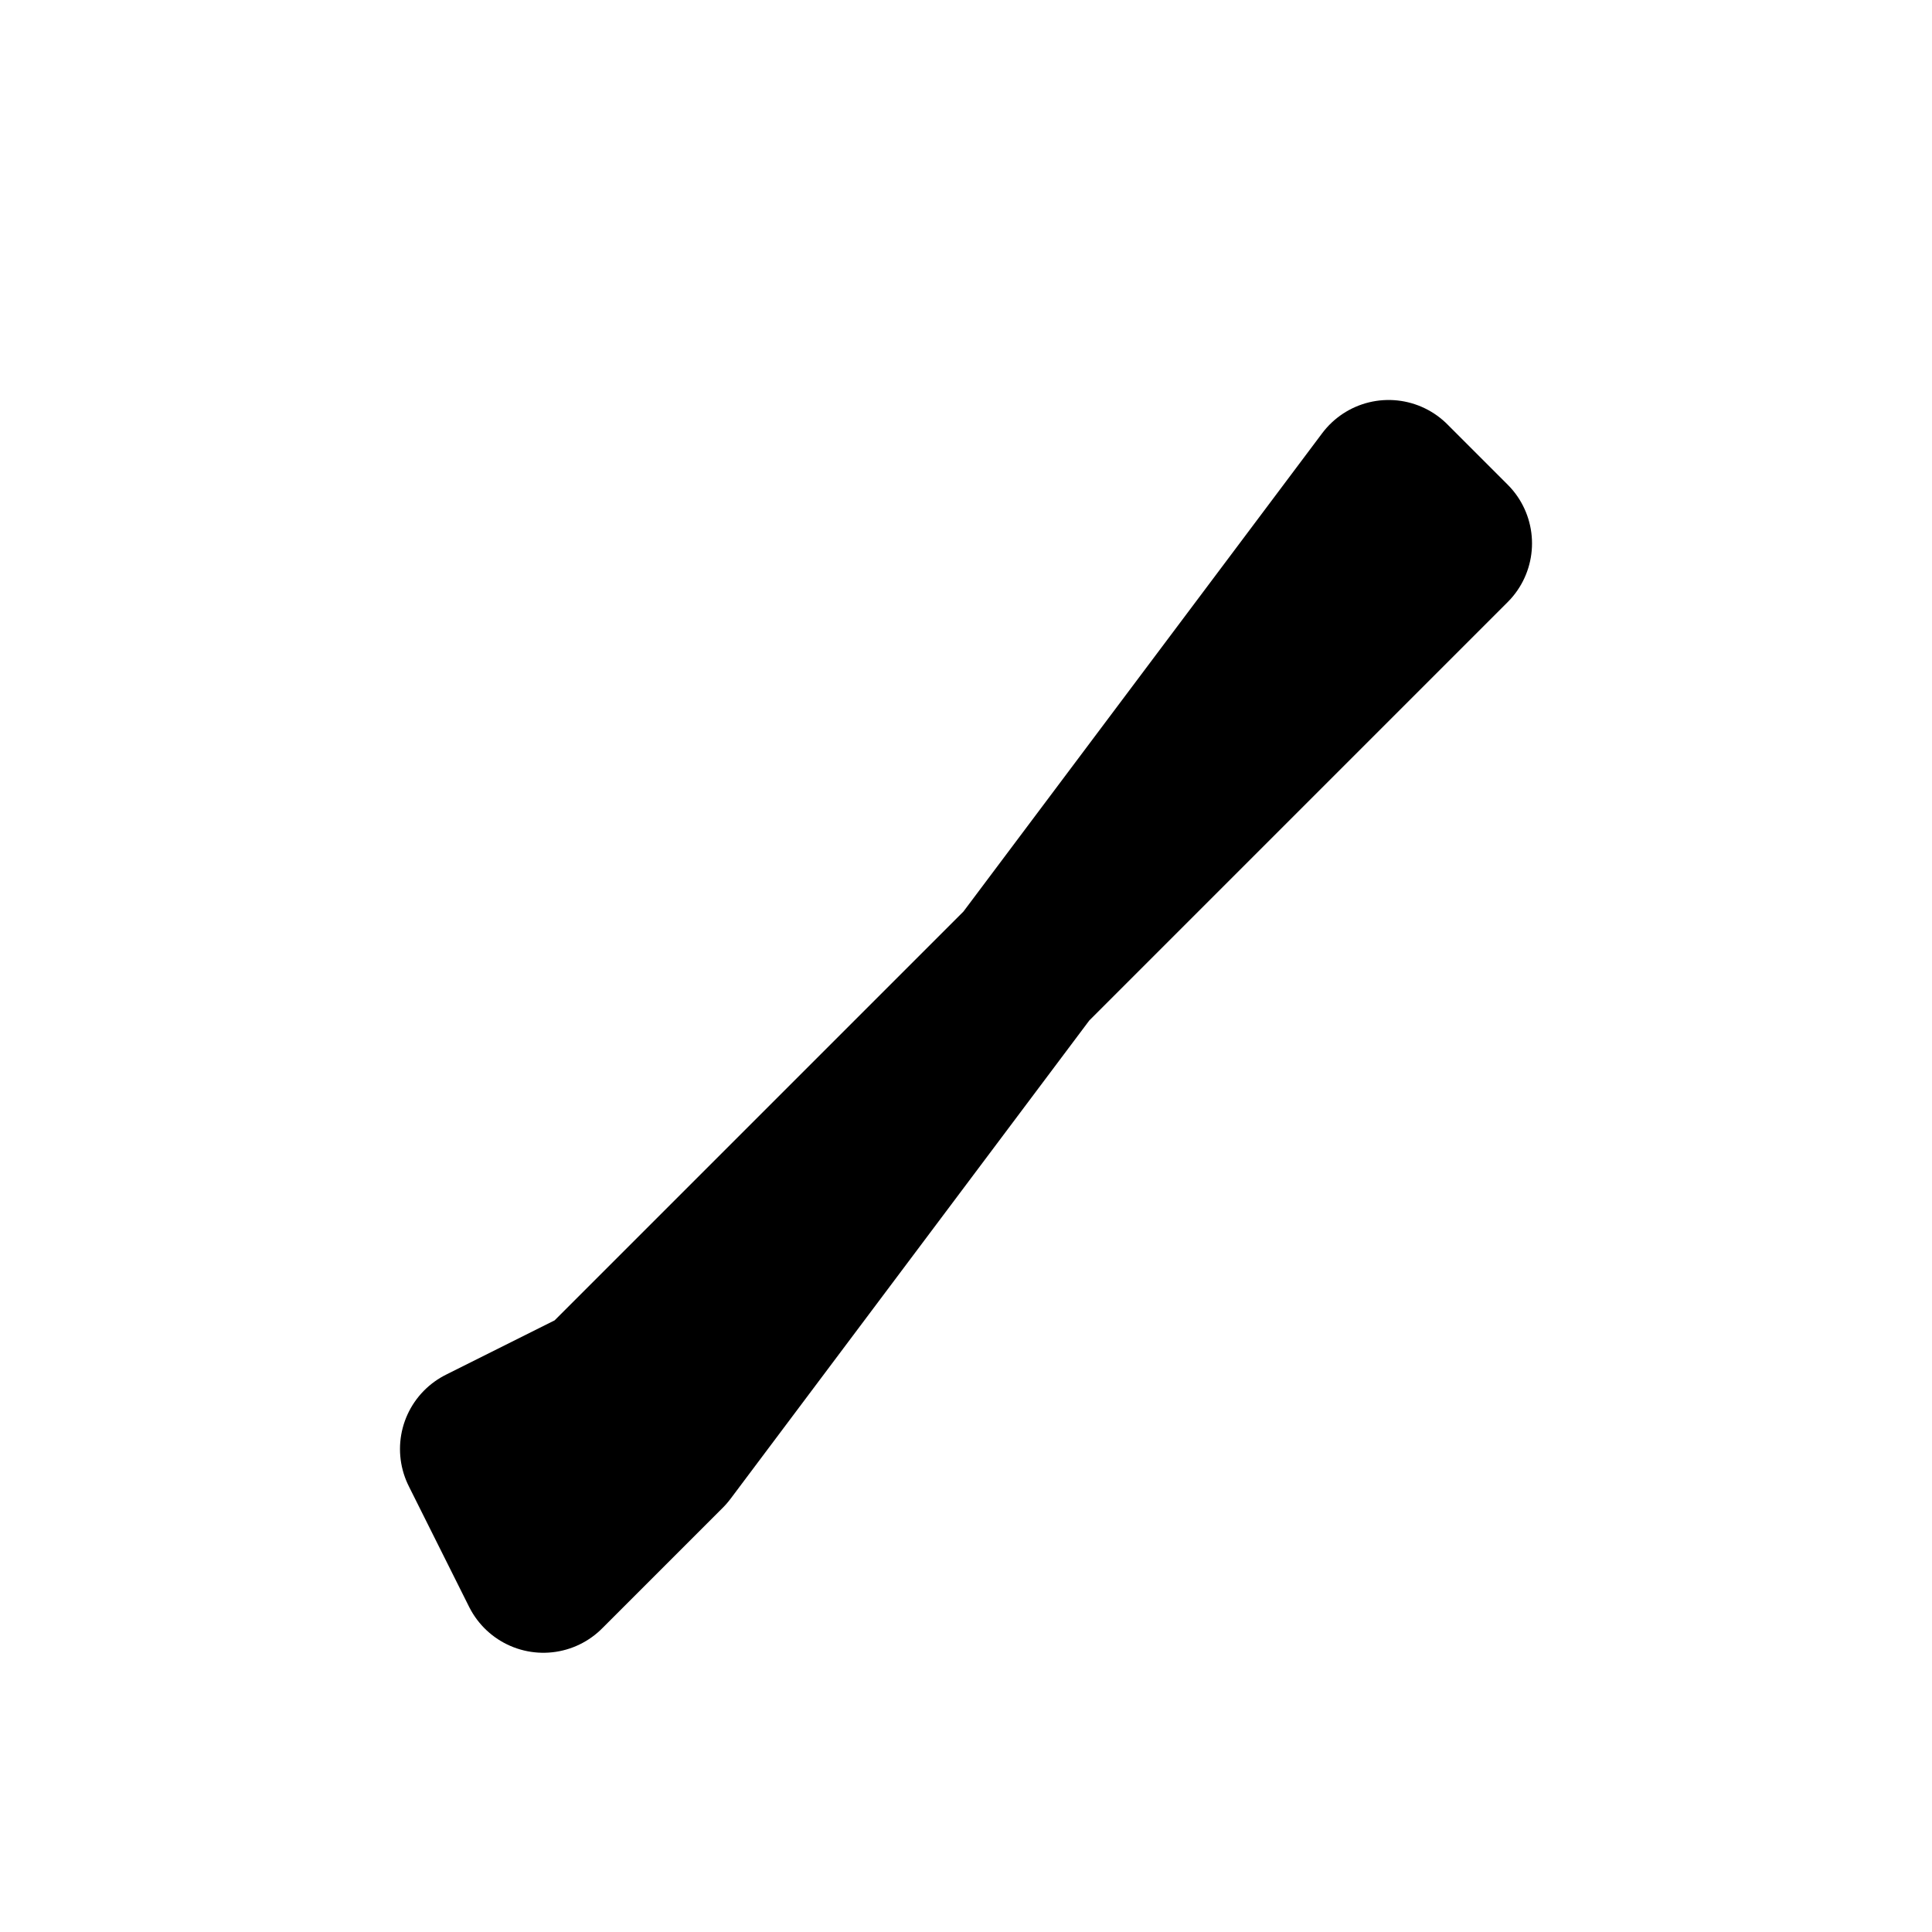
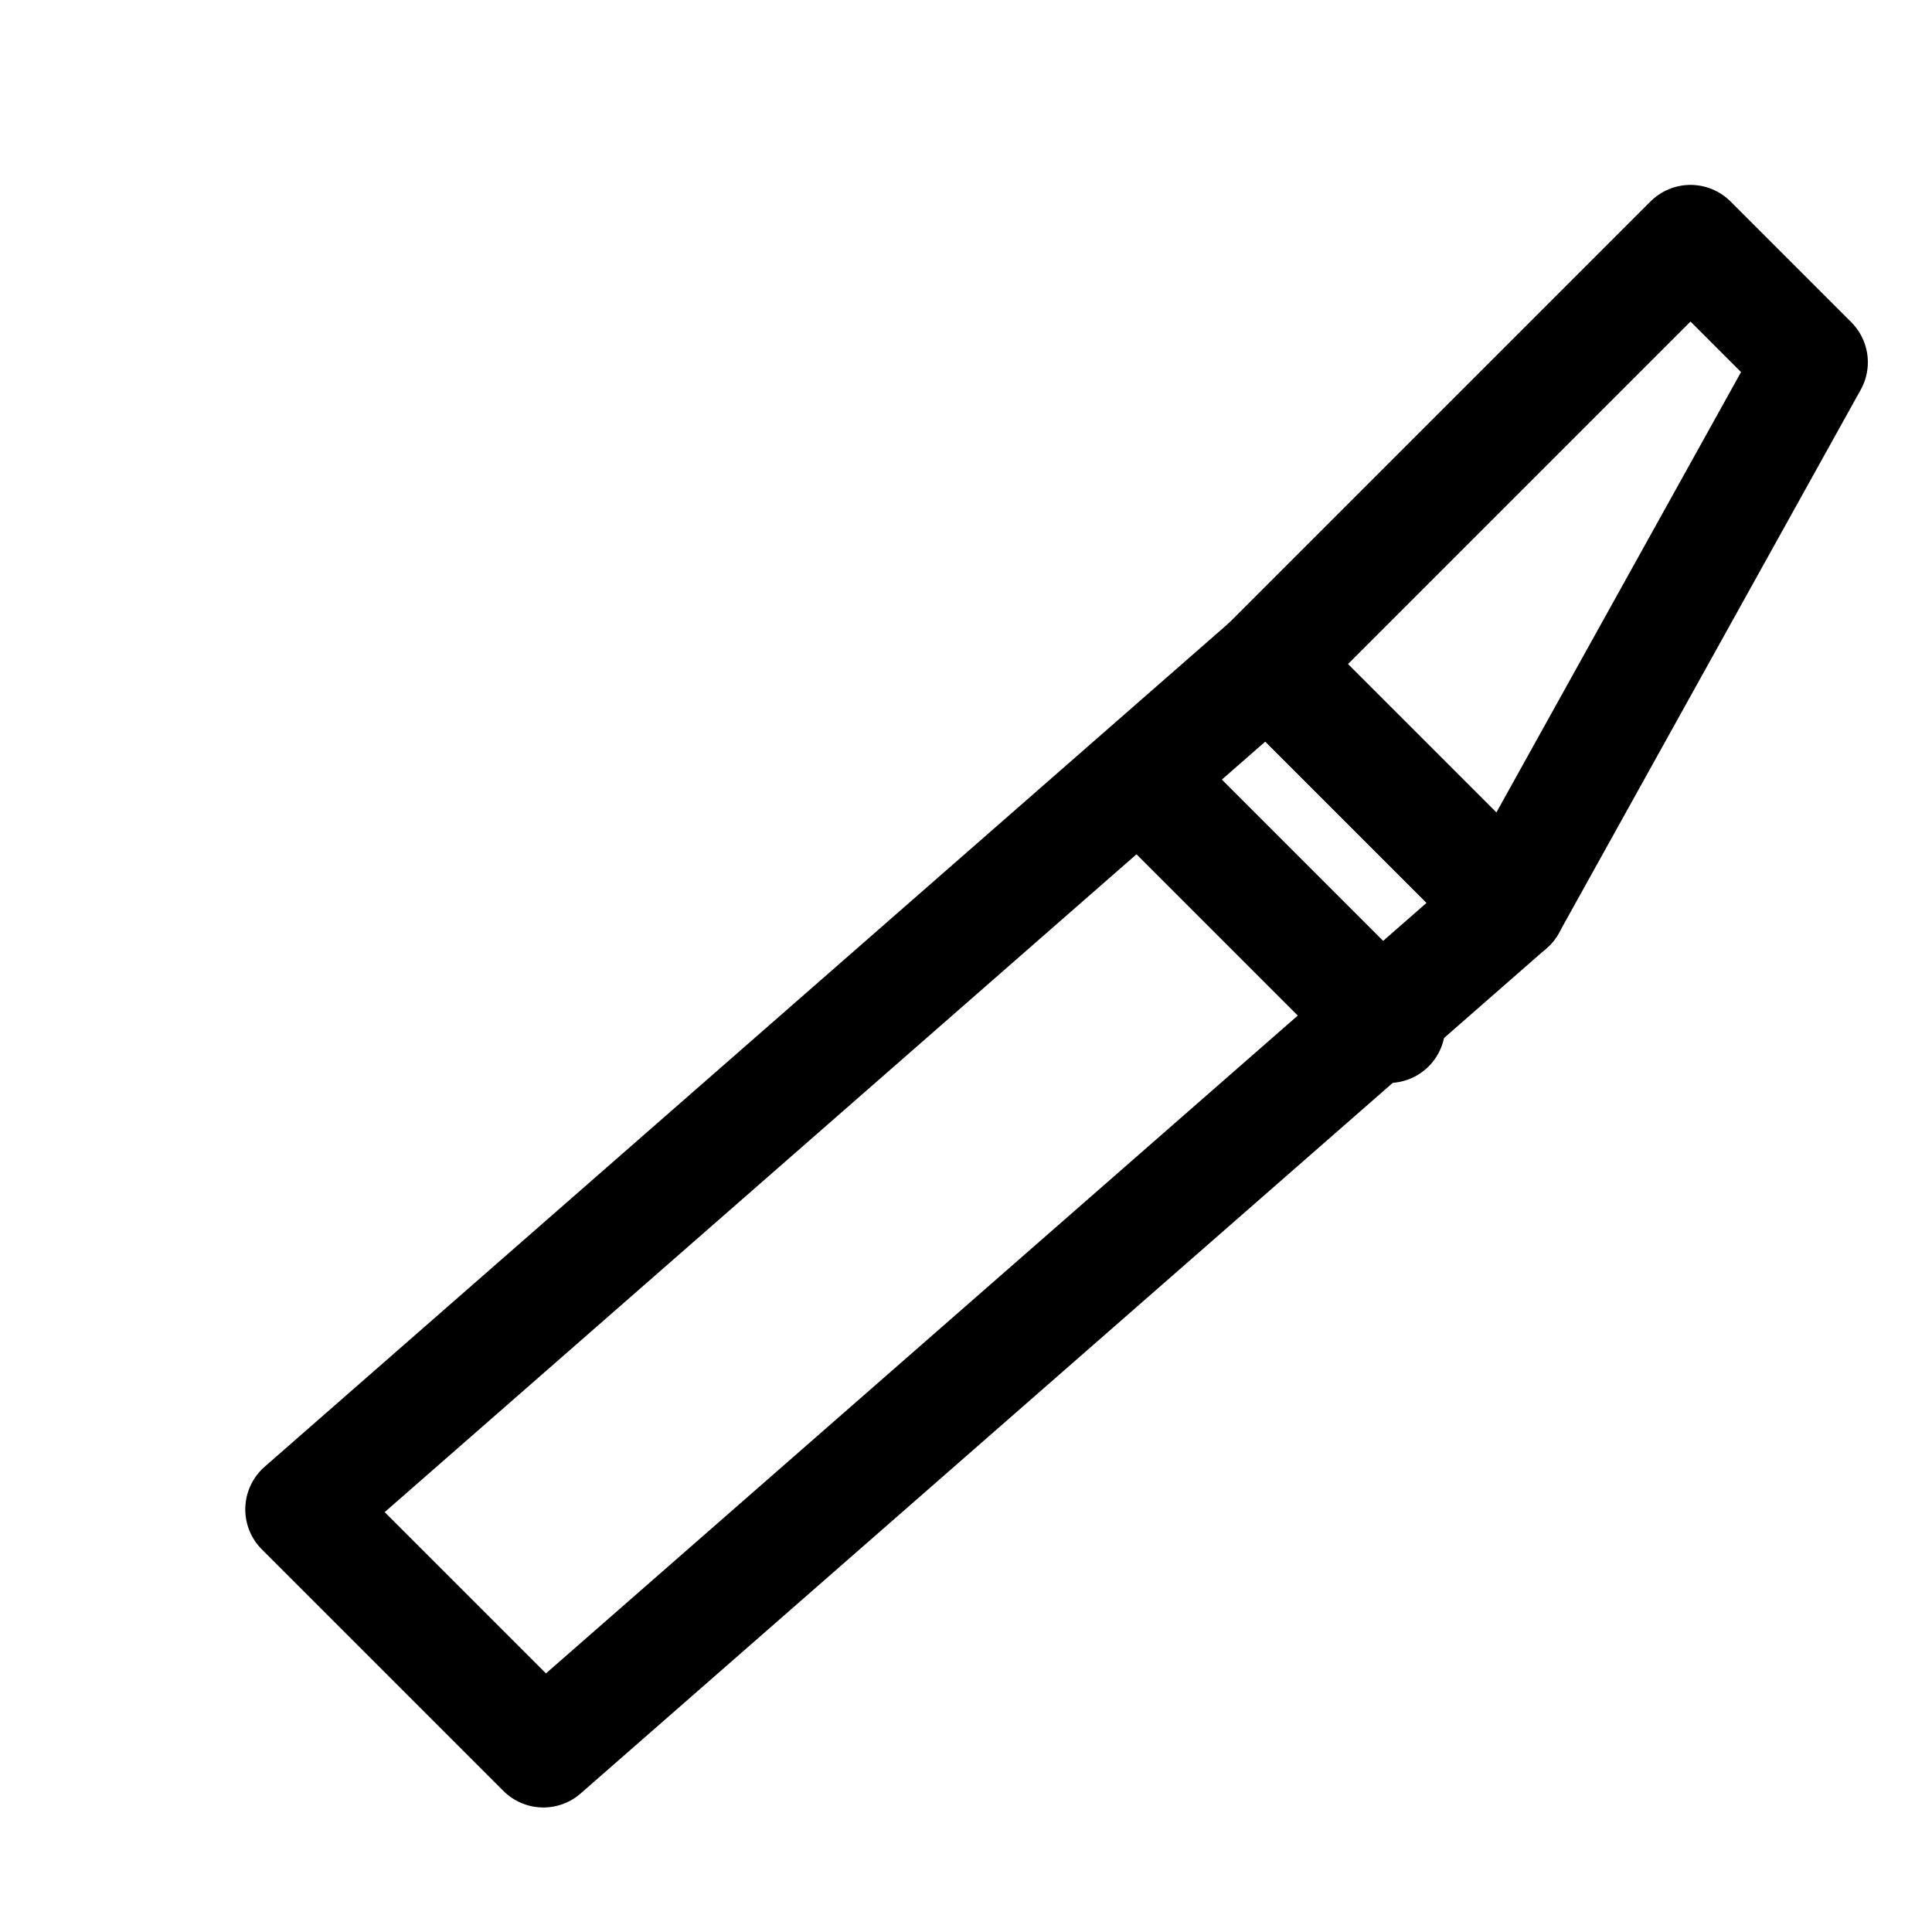
<svg xmlns="http://www.w3.org/2000/svg" width="512" height="512">
  <defs />
  <g id="layer1">
-     <path id="pencil" fill="none" stroke="currentColor" stroke-width="44" stroke-linecap="round" stroke-linejoin="round" d="M 368 128 L 384 144 L 160 368 L 128 384 L 144 416 L 176 384 Z" />
+     <path id="pencil" fill="none" stroke="currentColor" stroke-width="30" stroke-linecap="round" stroke-linejoin="round" d="M 80 400 L 336 176 L 400 240 L 144 464 Z" />
+     <path id="tip" fill="none" stroke="currentColor" stroke-width="30" stroke-linecap="round" stroke-linejoin="round" d="M 336 176 L 448 64 L 480 96 L 400 240 Z" />
+     <path id="cut" fill="none" stroke="currentColor" stroke-width="30" stroke-linecap="round" stroke-linejoin="round" d="M 304 208 L 368 272" />
  </g>
</svg>
